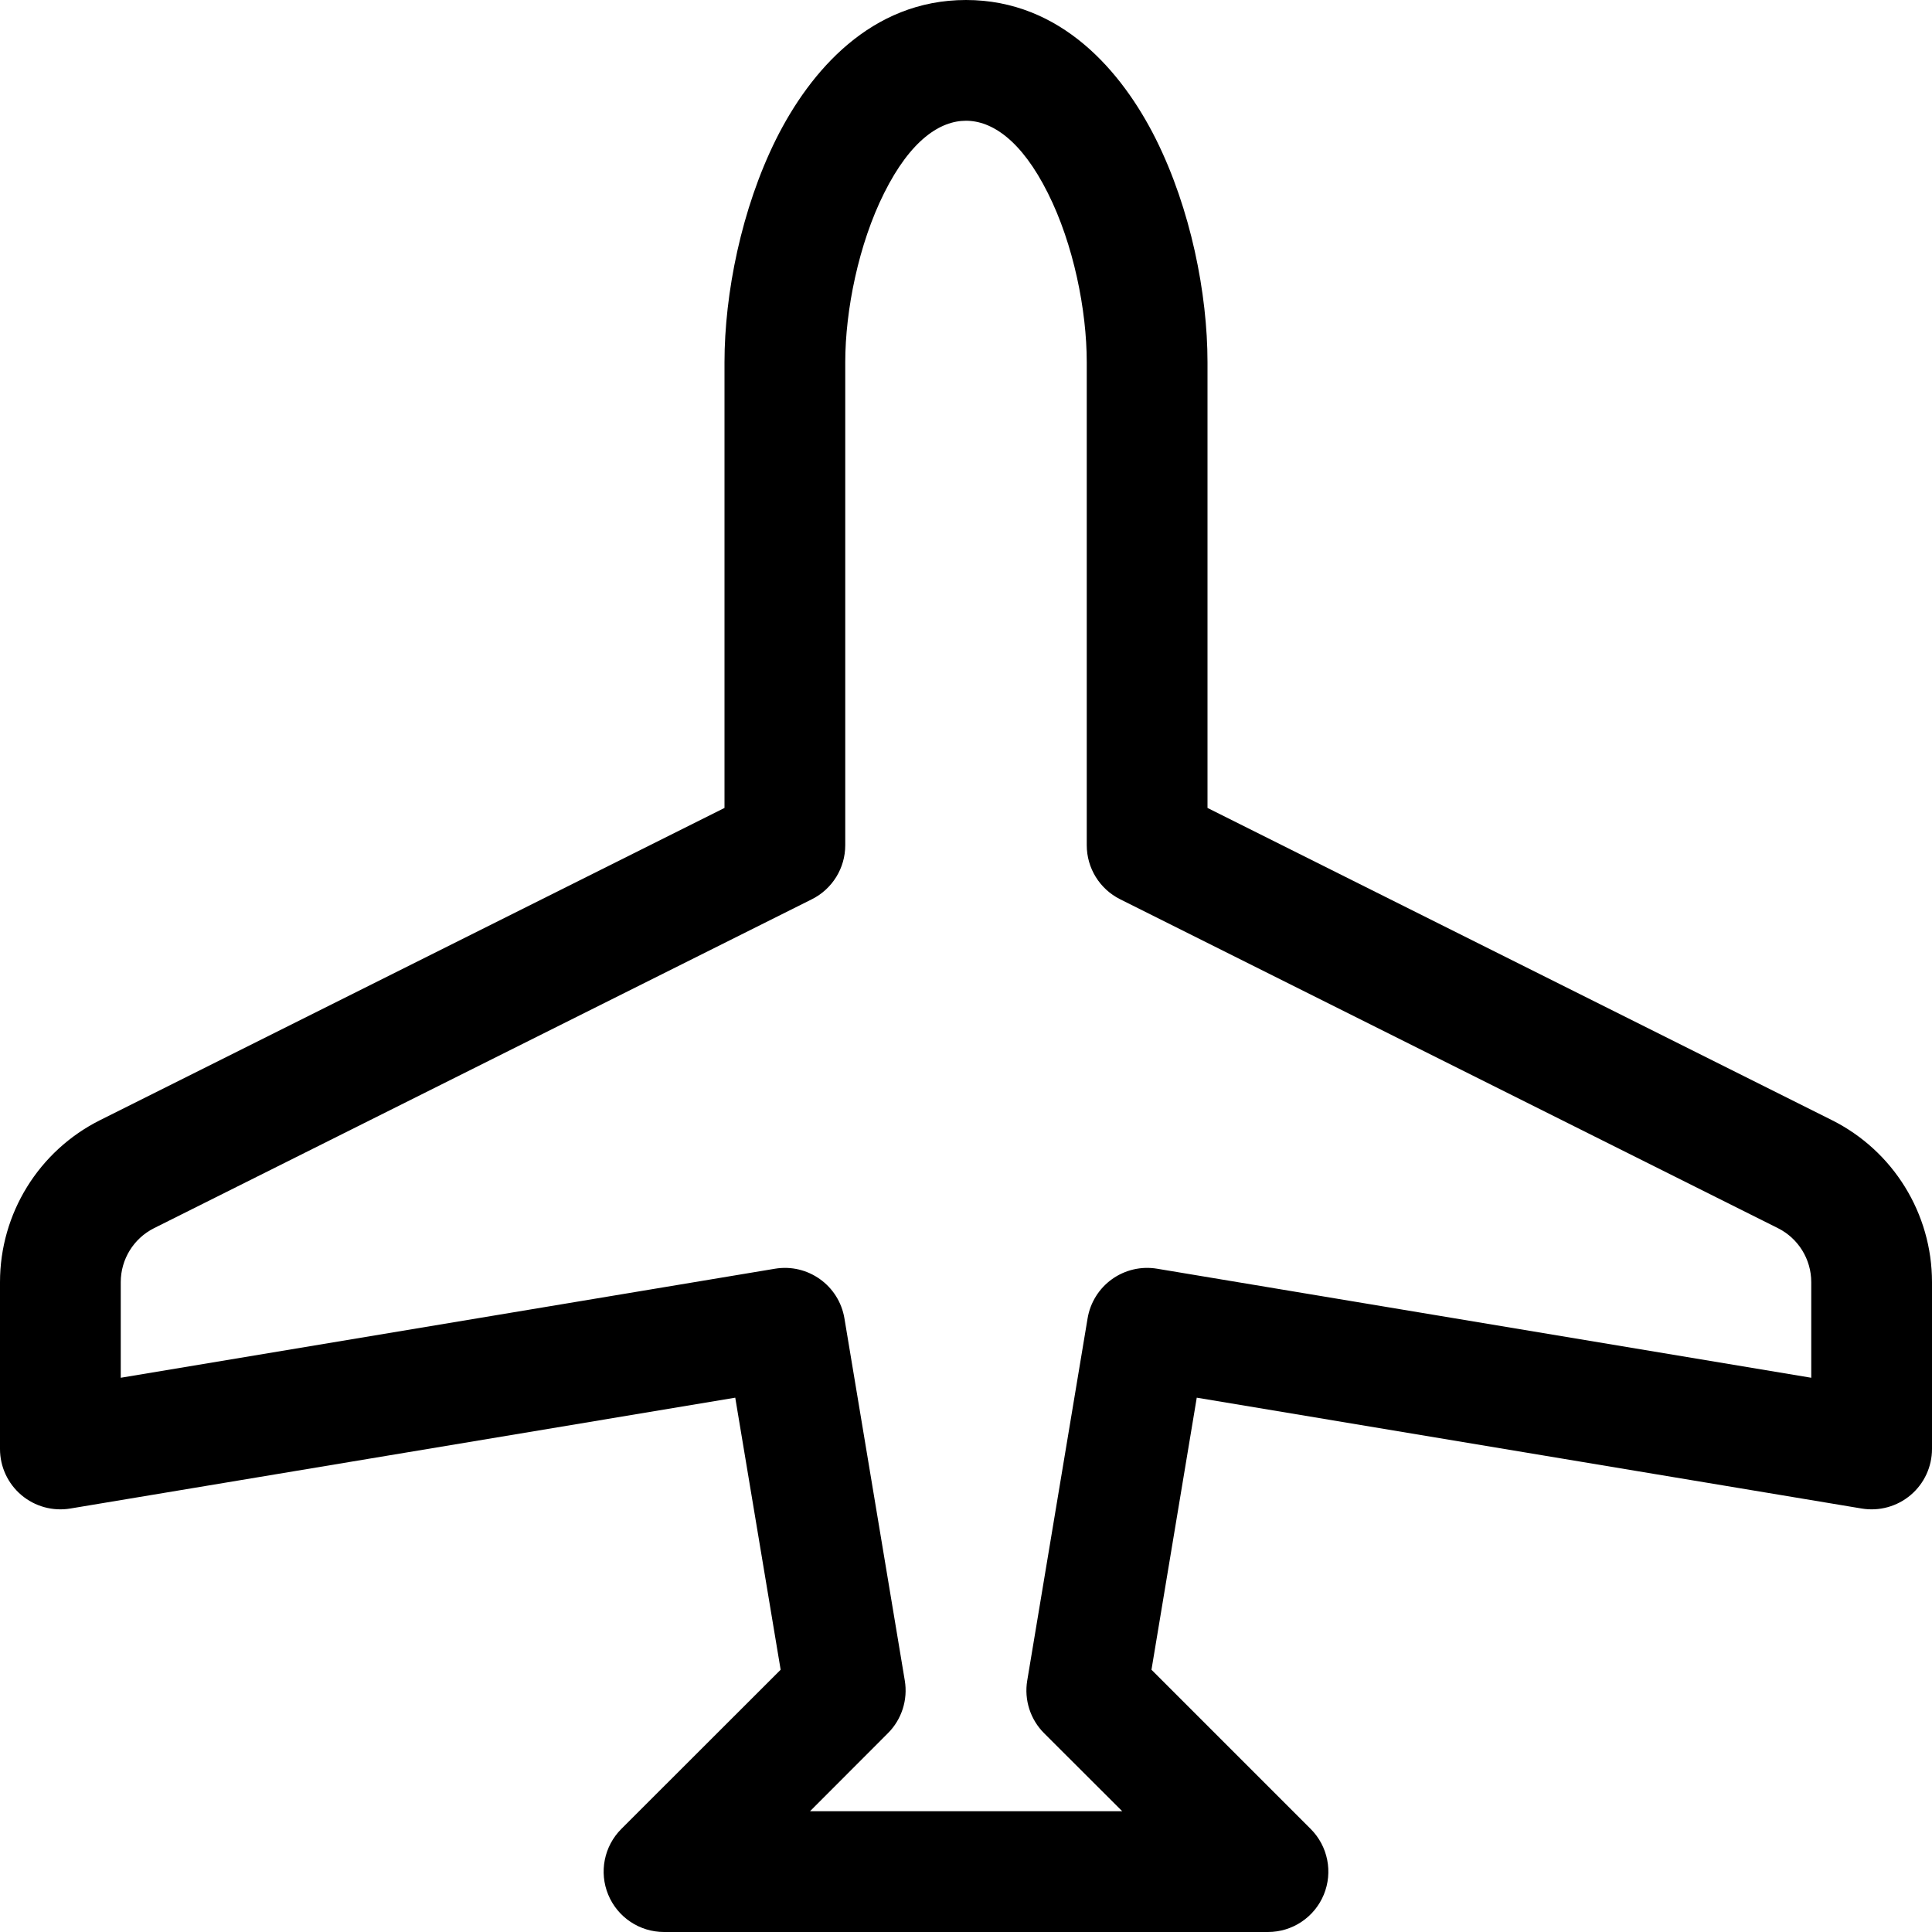
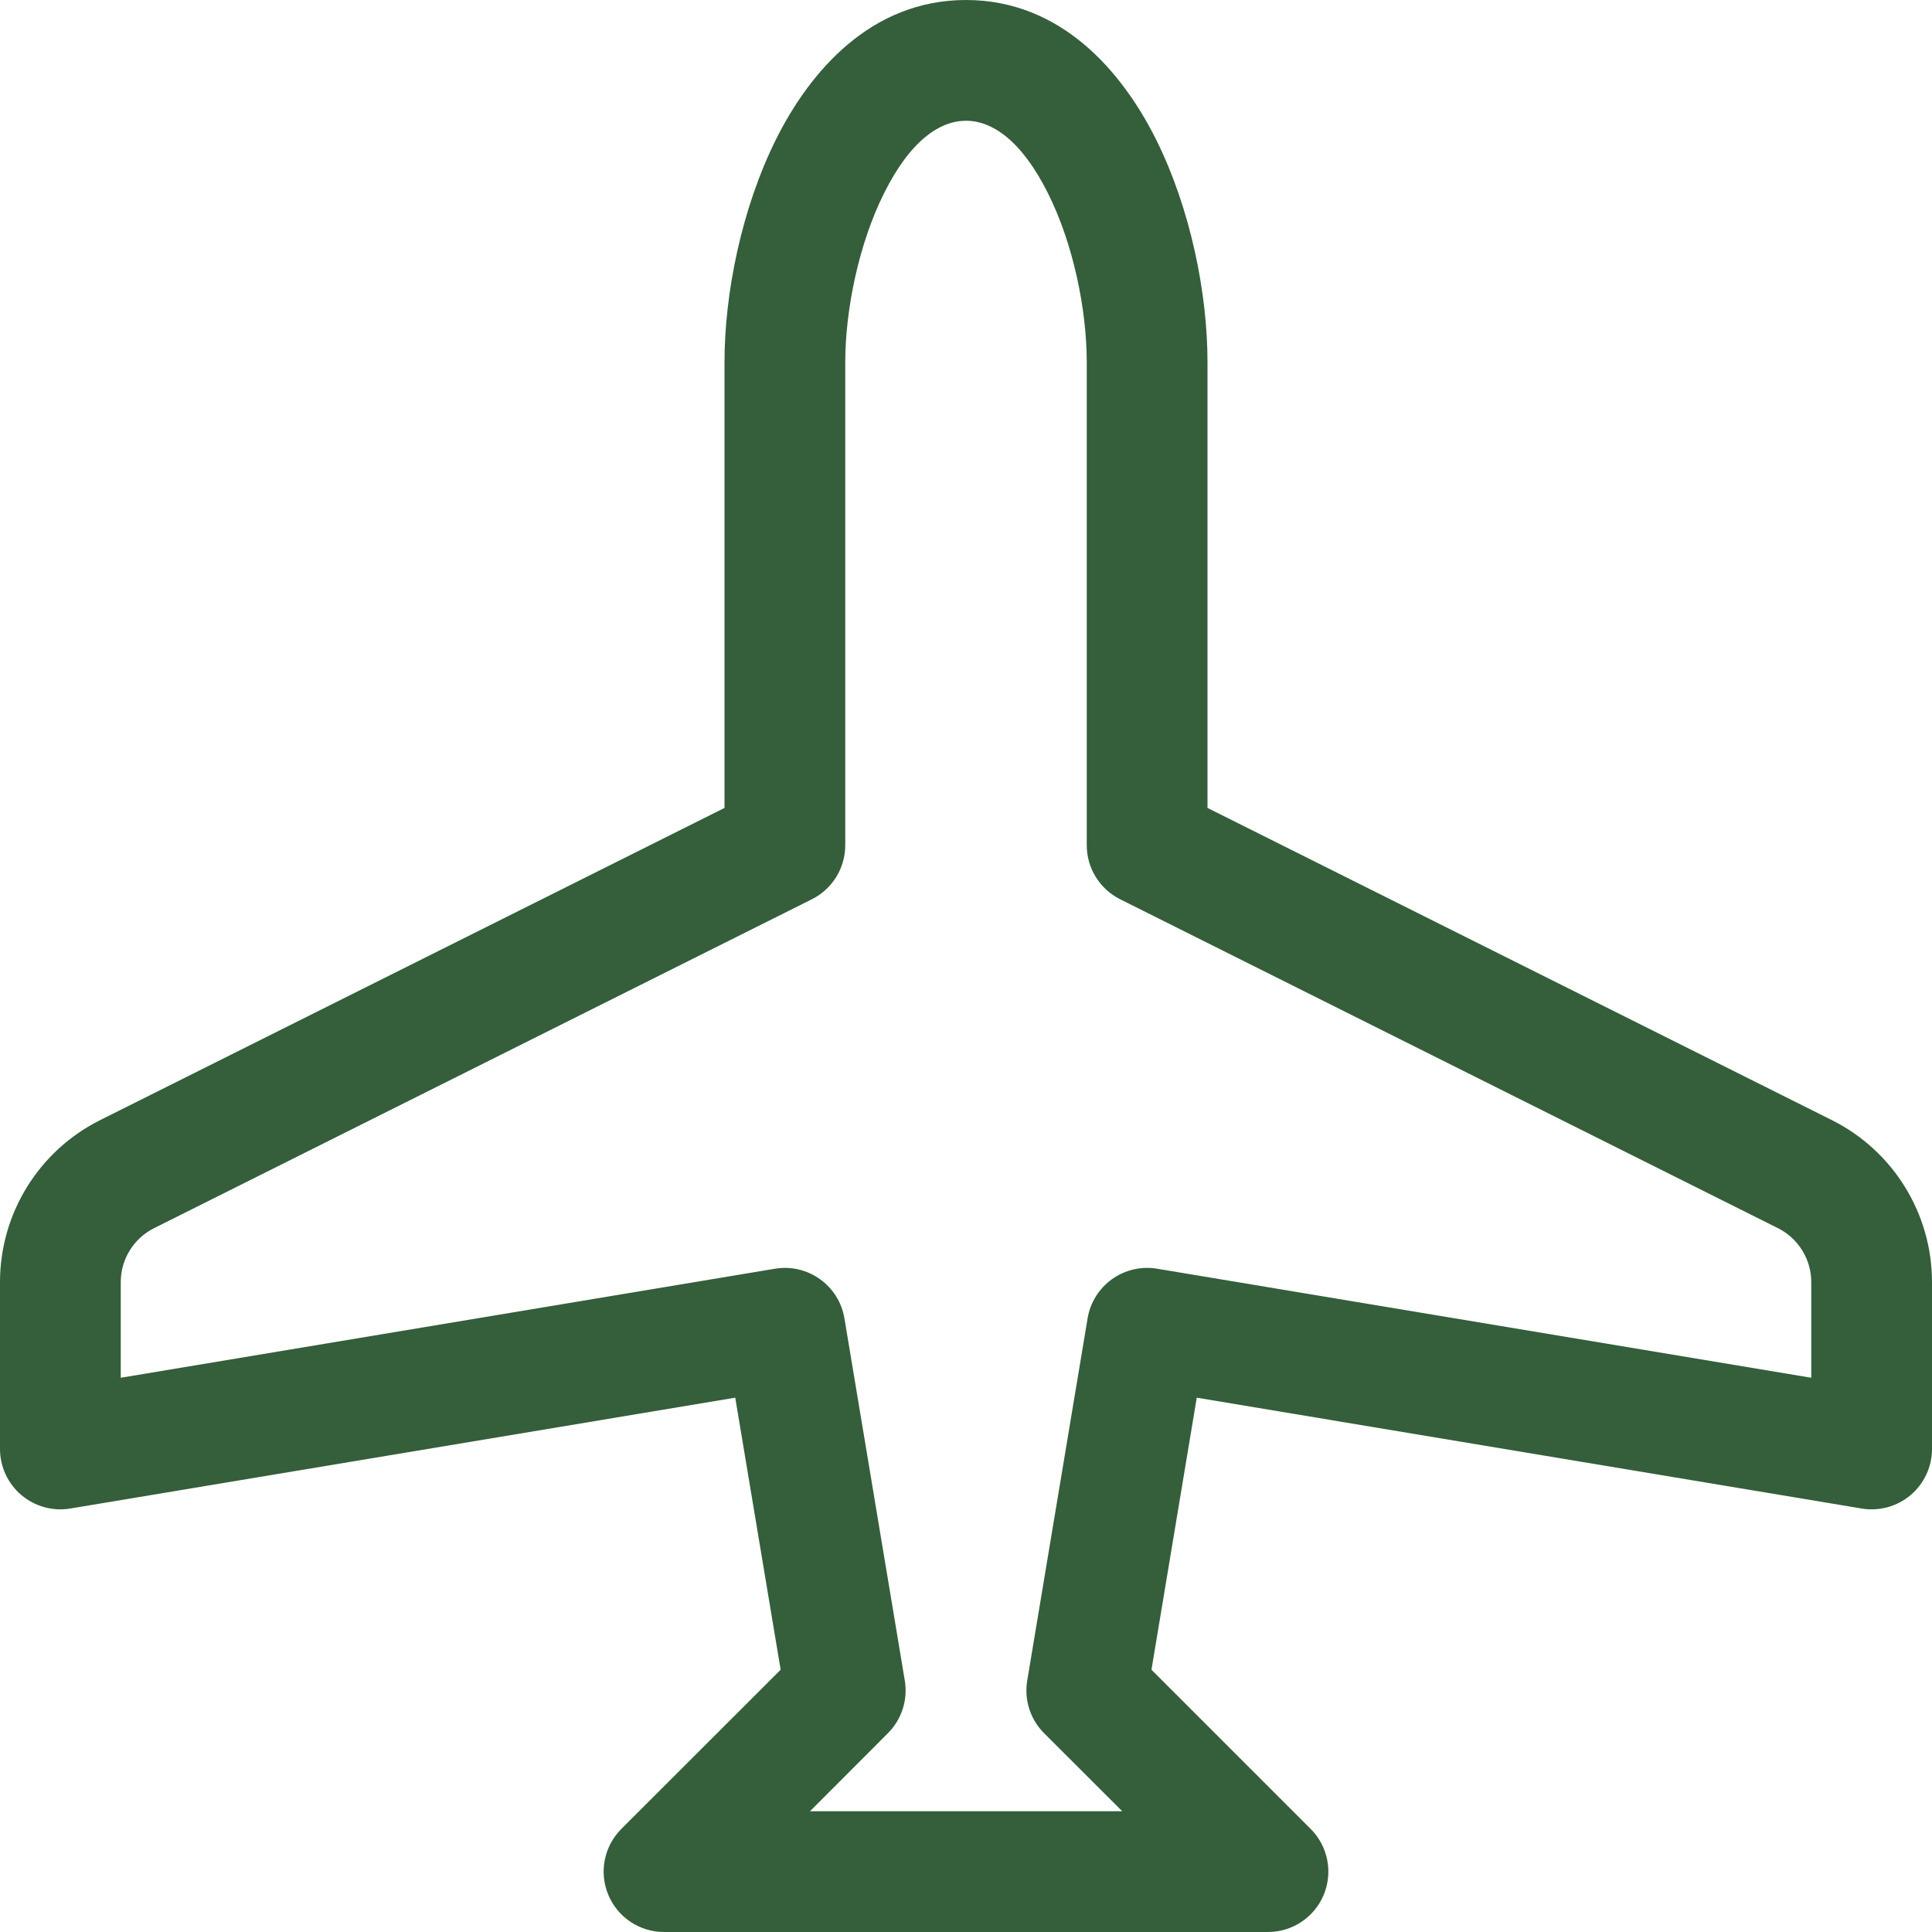
- <svg xmlns="http://www.w3.org/2000/svg" width="16" height="16" fill="currentColor" class="bi bi-airplane" viewBox="0 0 16 16">
+ <svg xmlns="http://www.w3.org/2000/svg" width="16" height="16" fill="#355E3B" class="bi bi-airplane" viewBox="0 0 16 16">
  <path d="M6.428 1.151C6.708.591 7.213 0 8 0s1.292.592 1.572 1.151C9.861 1.73 10 2.431 10 3v3.691l5.17 2.585a1.5 1.5 0 0 1 .83 1.342V12a.5.5 0 0 1-.582.493l-5.507-.918-.375 2.253 1.318 1.318A.5.5 0 0 1 10.5 16h-5a.5.5 0 0 1-.354-.854l1.319-1.318-.376-2.253-5.507.918A.5.5 0 0 1 0 12v-1.382a1.5 1.5 0 0 1 .83-1.342L6 6.691V3c0-.568.14-1.271.428-1.849m.894.448C7.111 2.02 7 2.569 7 3v4a.5.5 0 0 1-.276.447l-5.448 2.724a.5.5 0 0 0-.276.447v.792l5.418-.903a.5.5 0 0 1 .575.41l.5 3a.5.5 0 0 1-.14.437L6.708 15h2.586l-.647-.646a.5.5 0 0 1-.14-.436l.5-3a.5.5 0 0 1 .576-.411L15 11.41v-.792a.5.5 0 0 0-.276-.447L9.276 7.447A.5.5 0 0 1 9 7V3c0-.432-.11-.979-.322-1.401C8.458 1.159 8.213 1 8 1s-.458.158-.678.599" />
</svg>
